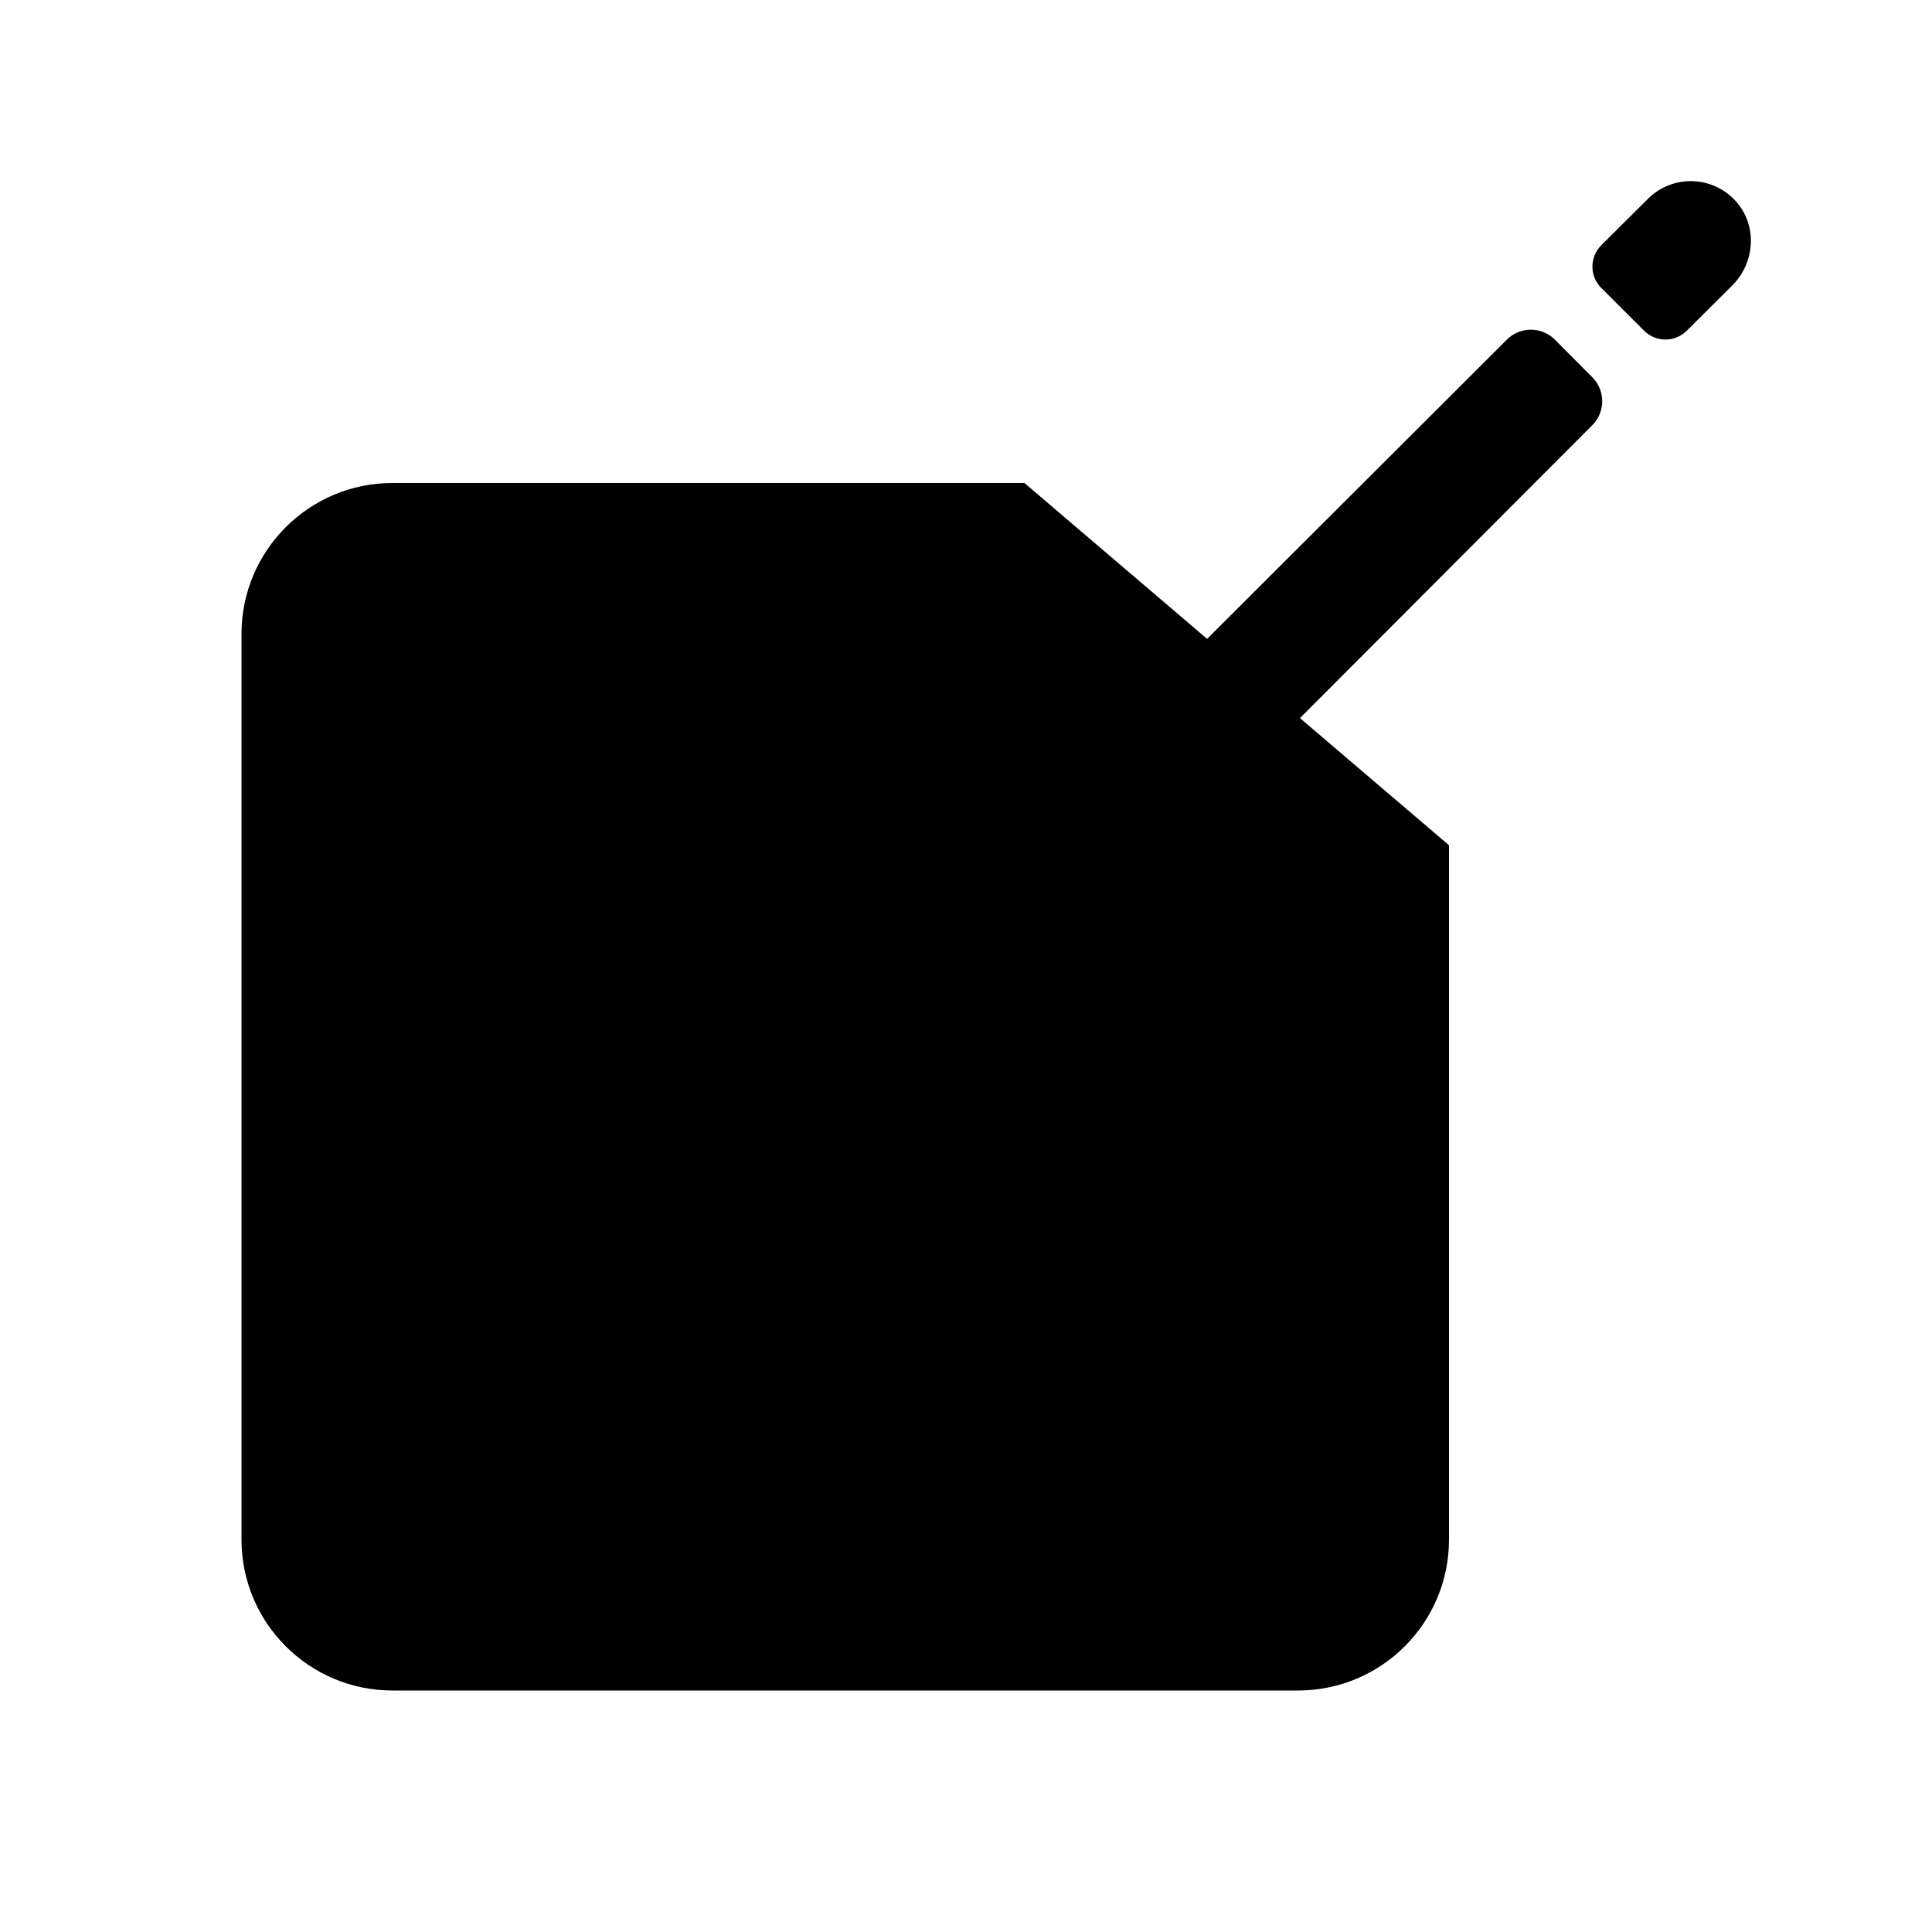
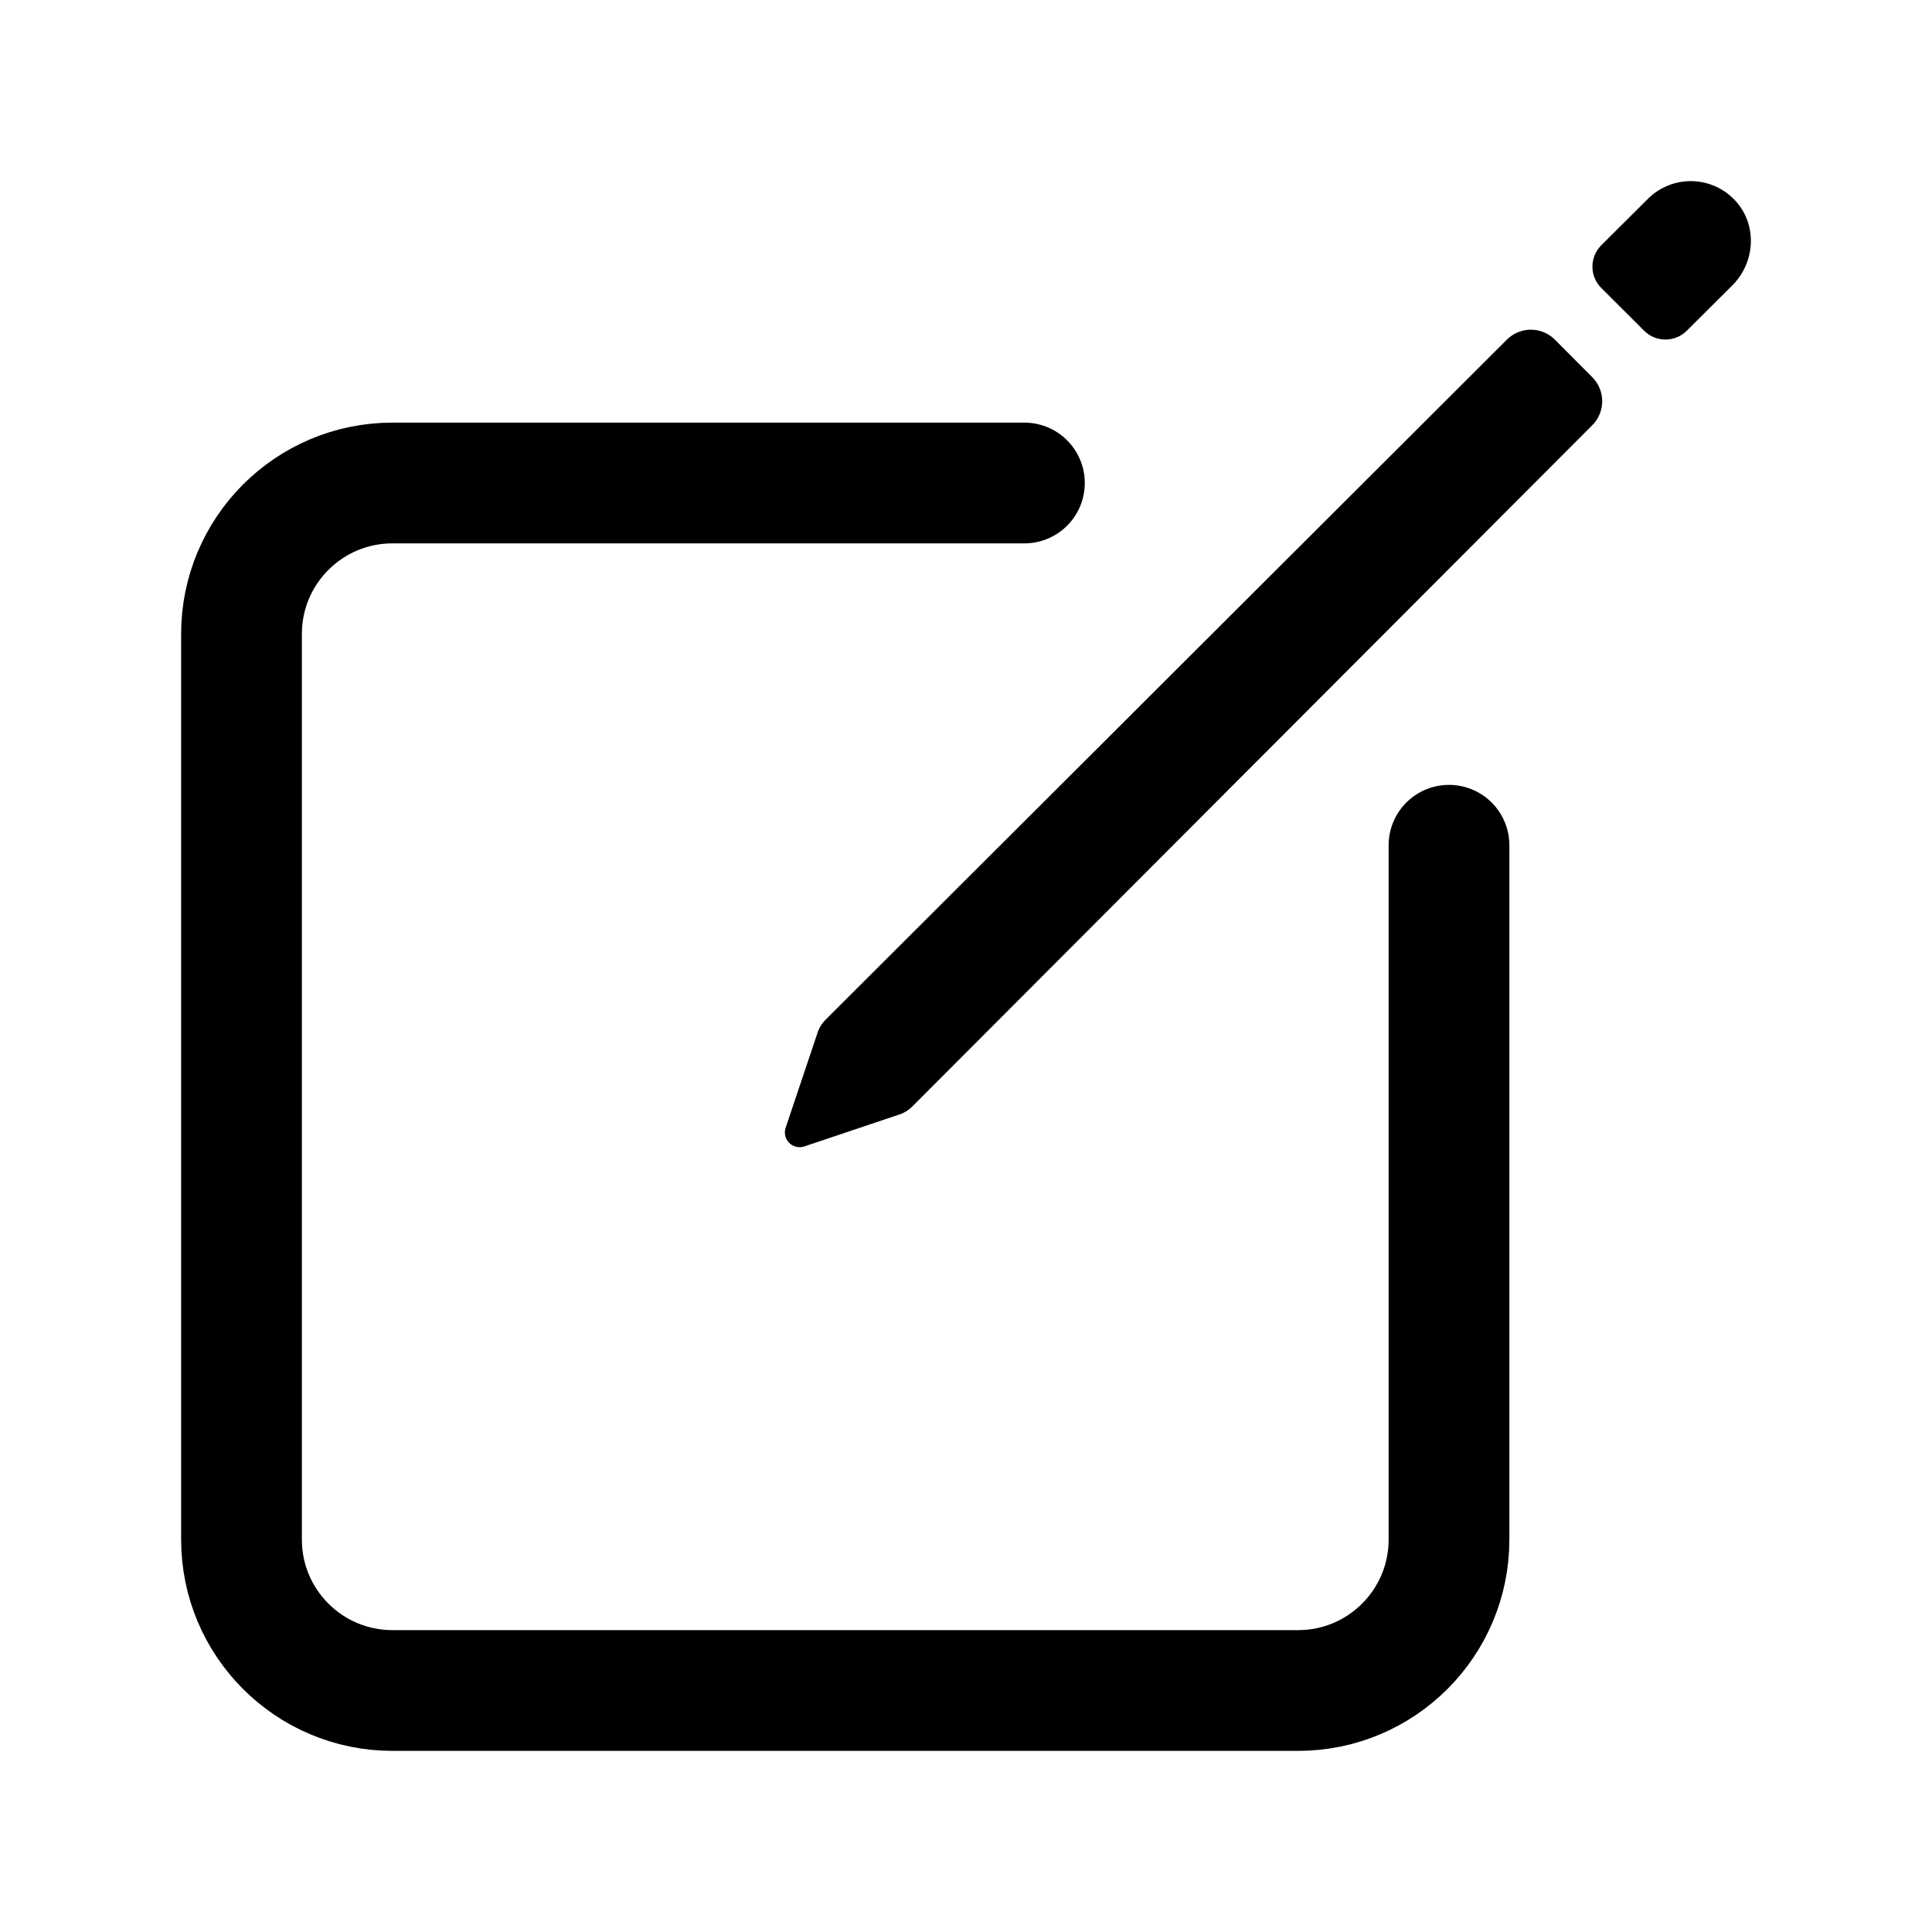
- <svg xmlns="http://www.w3.org/2000/svg" class="ionicon" viewBox="0 0 512 512">
-   <path d="M384 224v184a40 40 0 01-40 40H104a40 40 0 01-40-40V168a40 40 0 0140-40h167.48" stroke-linecap="round" stroke-linejoin="round" class="ionicon-fill-none ionicon-stroke-width" />
-   <path d="M459.94 53.25a16.06 16.06 0 00-23.22-.56L424.35 65a8 8 0 000 11.31l11.34 11.32a8 8 0 0011.34 0l12.06-12c6.1-6.09 6.67-16.01.85-22.38zM399.34 90L218.82 270.2a9 9 0 00-2.31 3.93L208.16 299a3.91 3.91 0 004.86 4.86l24.85-8.35a9 9 0 003.93-2.31L422 112.66a9 9 0 000-12.66l-9.95-10a9 9 0 00-12.71 0z" />
+ <svg xmlns="http://www.w3.org/2000/svg" width="512" height="512" viewBox="0 0 512 512">
+   <path d="M384,224V408a40,40,0,0,1-40,40H104a40,40,0,0,1-40-40V168a40,40,0,0,1,40-40H271.48" style="fill:none;stroke:#000;stroke-linecap:round;stroke-linejoin:round;stroke-width:32px" />
+   <path d="M459.94,53.25a16.06,16.06,0,0,0-23.22-.56L424.35,65a8,8,0,0,0,0,11.31l11.34,11.32a8,8,0,0,0,11.34,0l12.06-12C465.19,69.54,465.76,59.62,459.94,53.25Z" />
+   <path d="M399.34,90,218.82,270.2a9,9,0,0,0-2.31,3.93L208.16,299a3.91,3.91,0,0,0,4.86,4.86l24.85-8.35a9,9,0,0,0,3.93-2.31L422,112.66A9,9,0,0,0,422,100L412.05,90A9,9,0,0,0,399.34,90Z" />
</svg>
